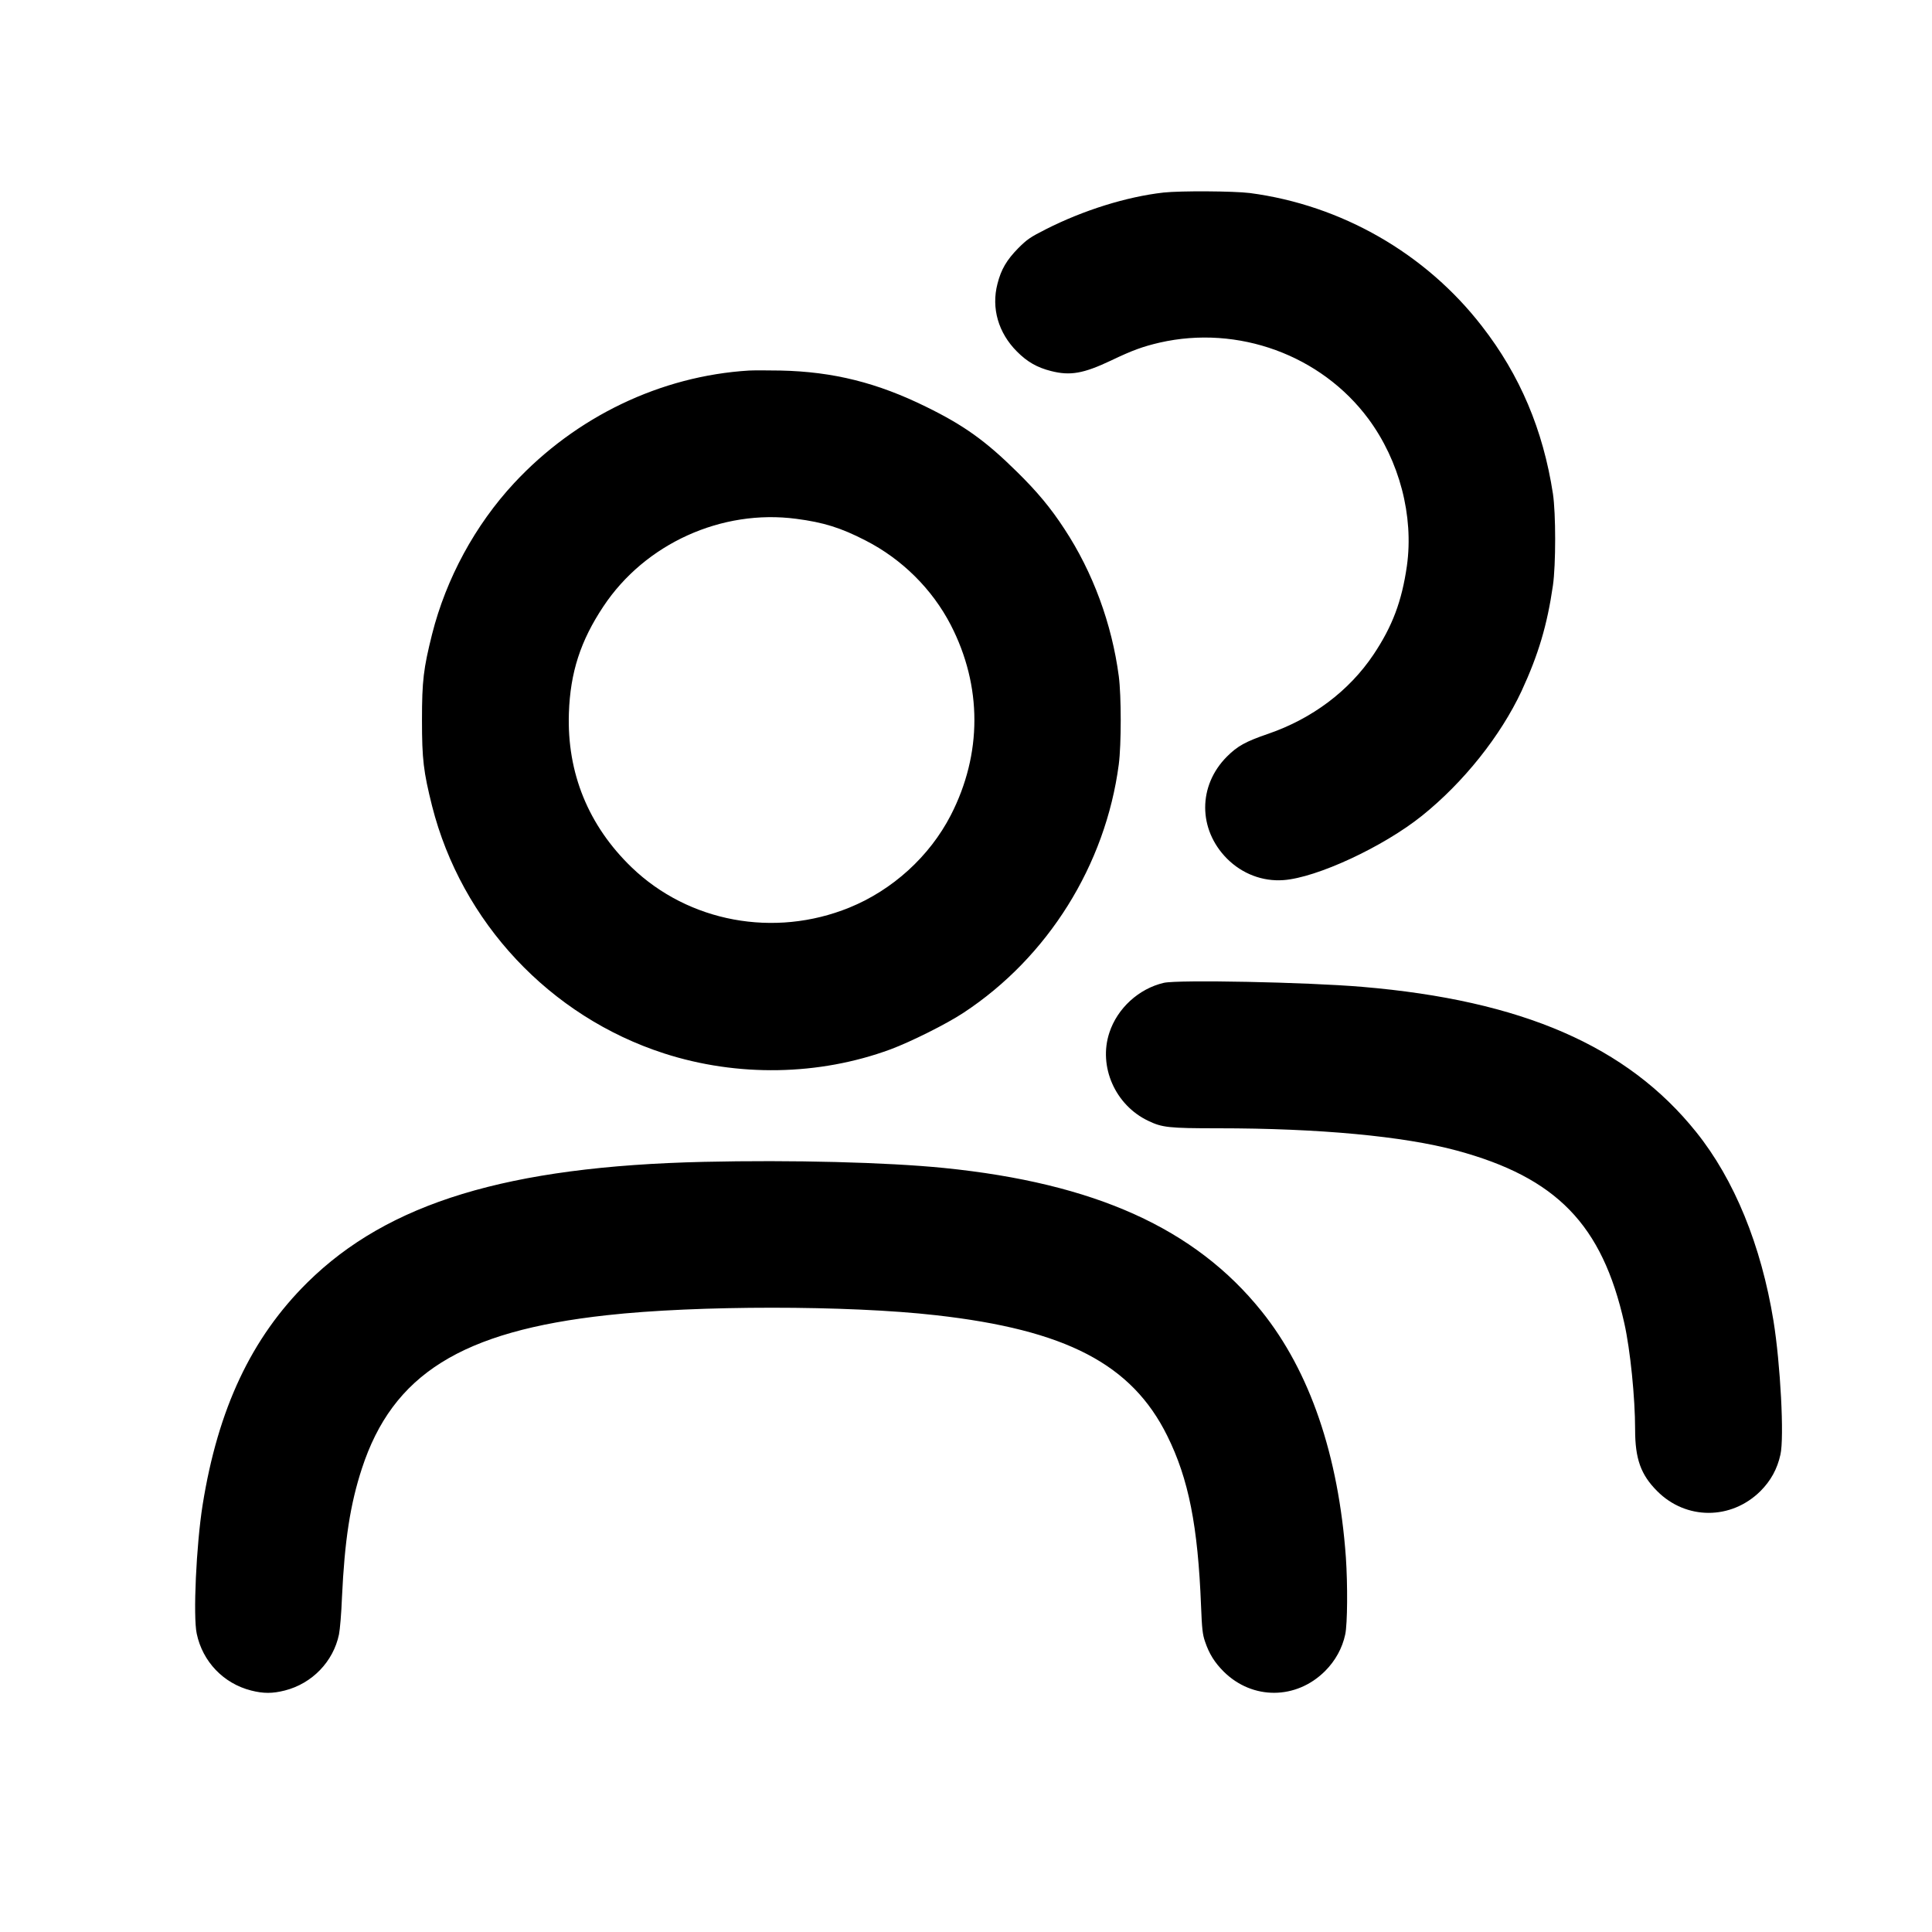
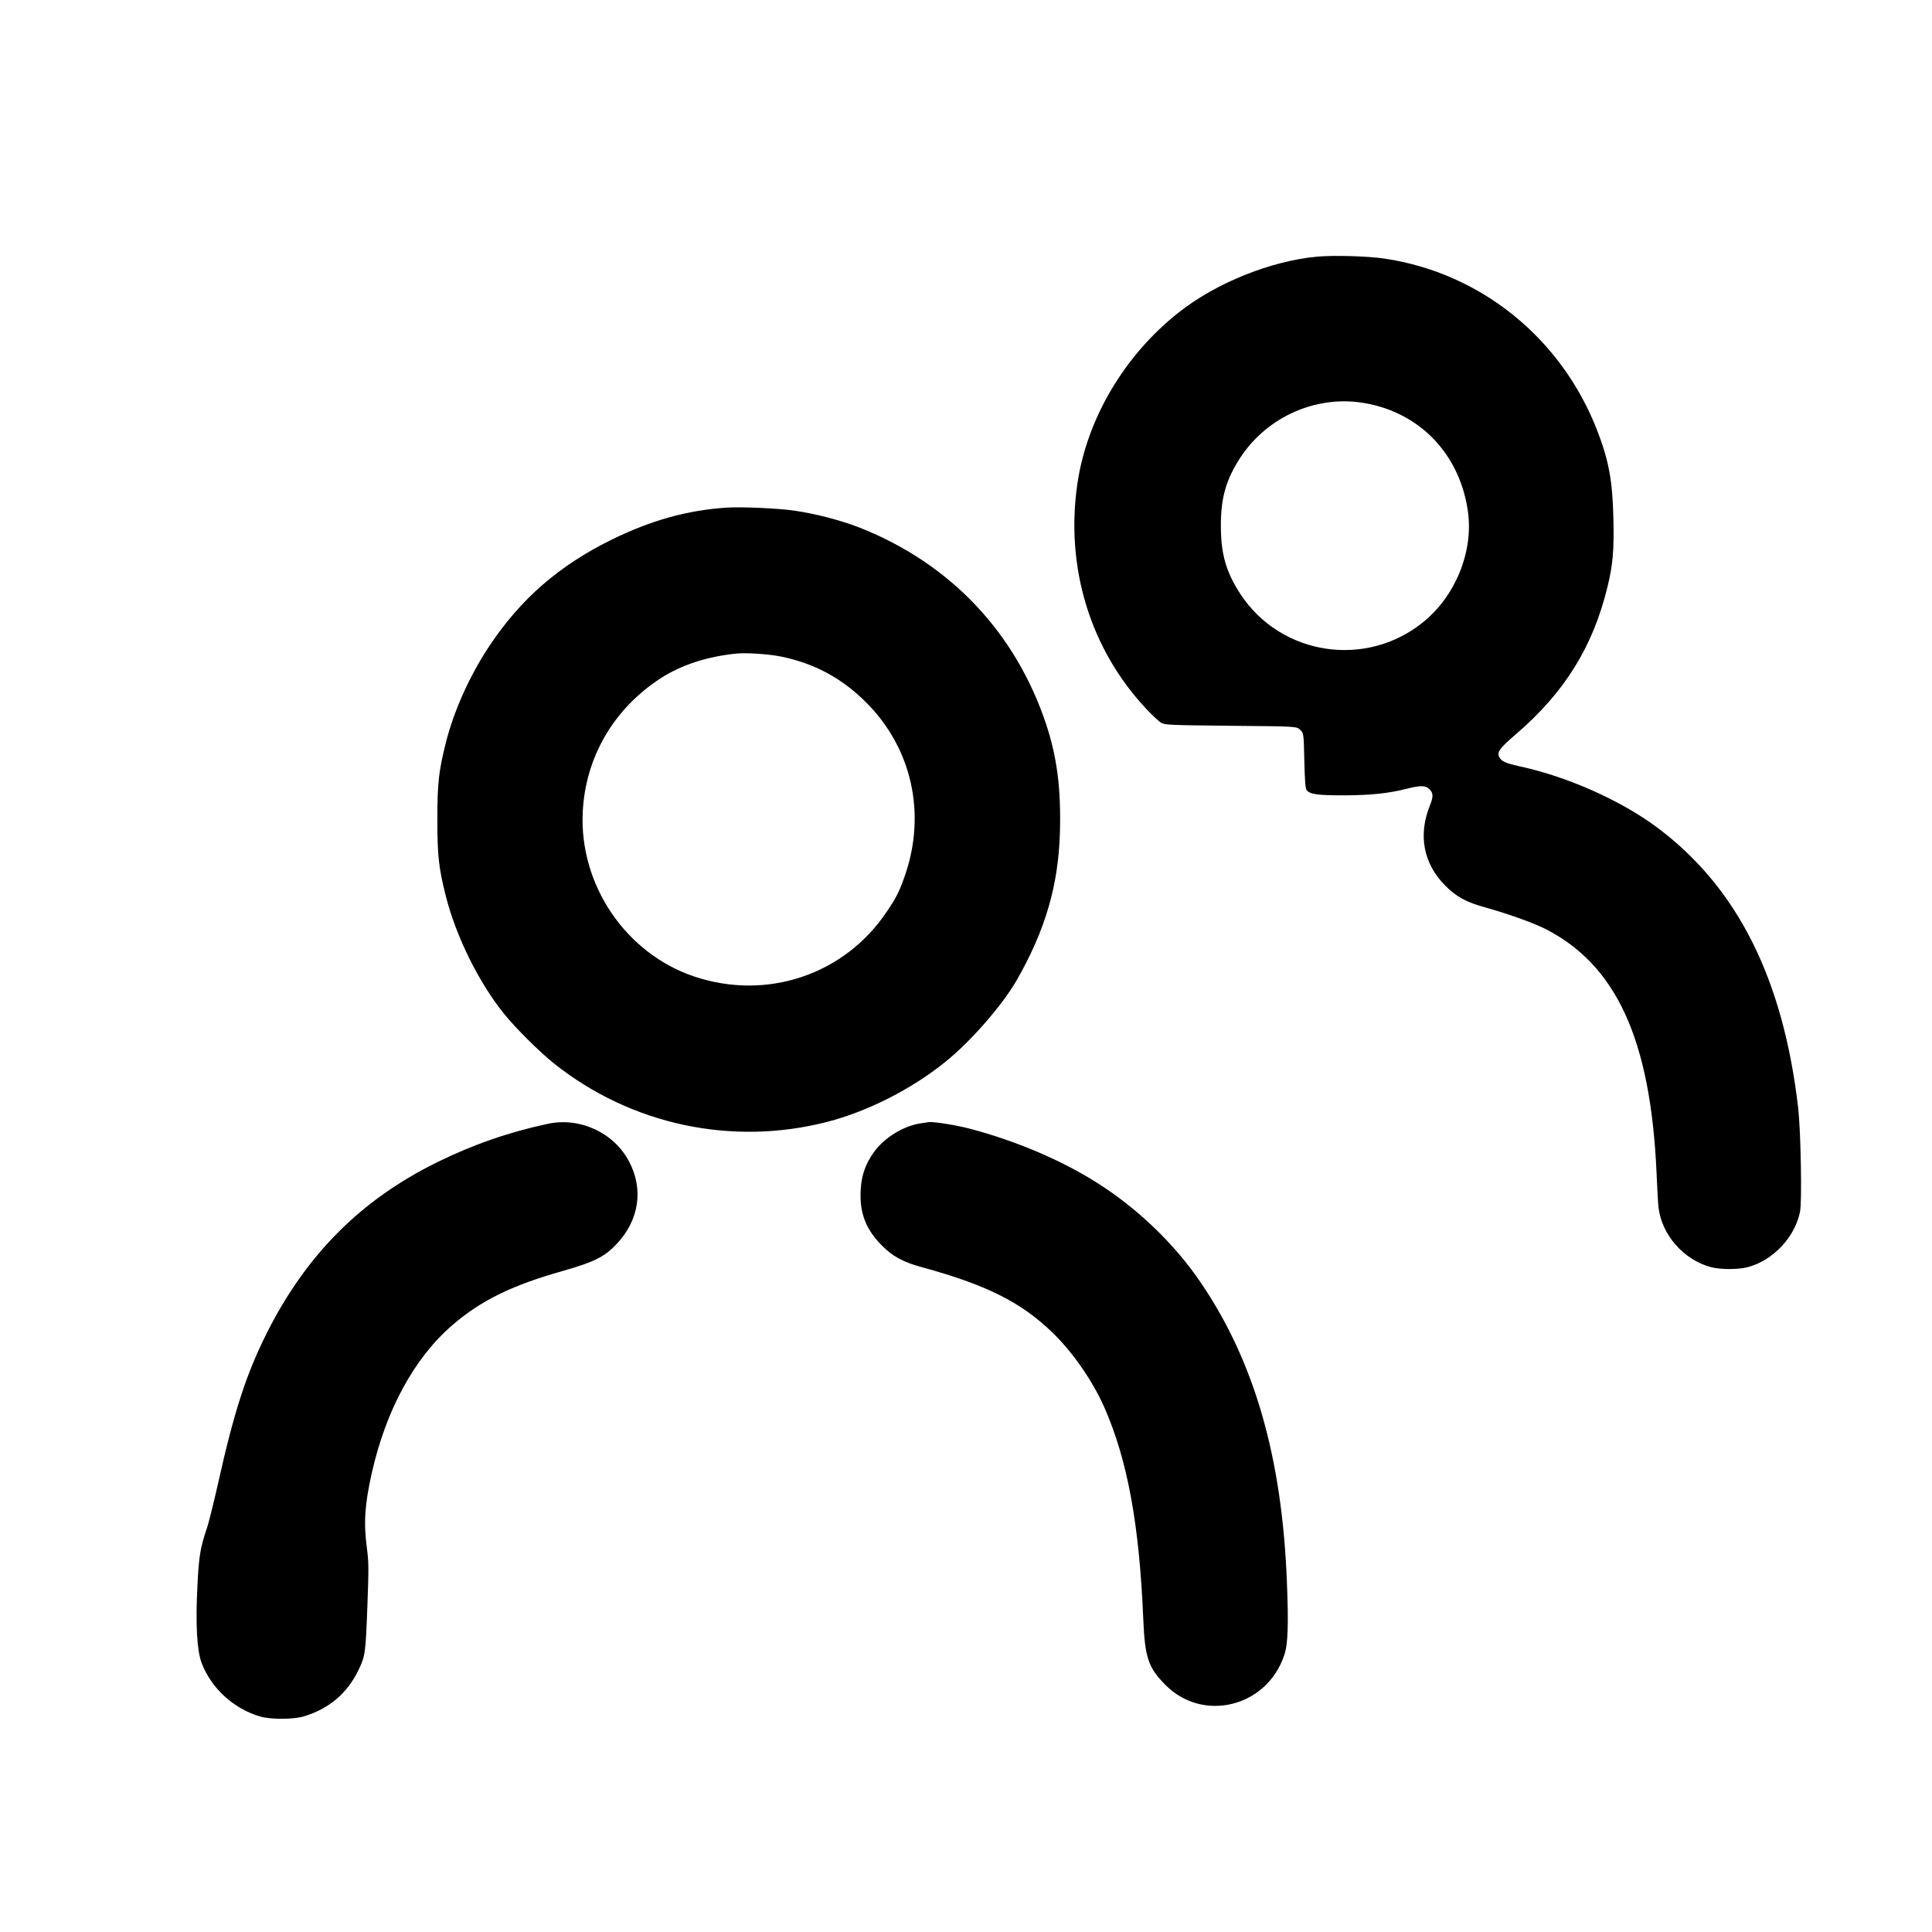
<svg xmlns="http://www.w3.org/2000/svg" width="24" height="24" viewBox="0 0 24 24" fill="none">
-   <path fill="currentColor" fill-rule="evenodd" d="M14.453 2.392C13.995 2.444 13.459 2.611 12.992 2.848C12.797 2.947 12.759 2.973 12.648 3.084C12.505 3.230 12.436 3.347 12.391 3.525C12.312 3.828 12.402 4.136 12.633 4.367C12.759 4.494 12.884 4.566 13.056 4.609C13.294 4.670 13.459 4.641 13.803 4.478C14.070 4.350 14.197 4.305 14.406 4.256C15.380 4.034 16.411 4.411 16.998 5.202C17.384 5.723 17.564 6.409 17.477 7.030C17.414 7.469 17.297 7.781 17.061 8.133C16.759 8.583 16.300 8.928 15.753 9.116C15.475 9.211 15.373 9.267 15.242 9.398C14.881 9.759 14.881 10.302 15.242 10.666C15.431 10.855 15.684 10.952 15.944 10.933C16.358 10.903 17.183 10.520 17.664 10.134C18.180 9.720 18.641 9.142 18.902 8.583C19.111 8.131 19.220 7.764 19.291 7.273C19.328 7.016 19.328 6.378 19.291 6.133C19.169 5.339 18.881 4.659 18.409 4.052C17.709 3.147 16.664 2.548 15.527 2.398C15.325 2.373 14.664 2.369 14.453 2.392Z M9.305 4.603C8.208 4.670 7.155 5.175 6.386 6.002C5.903 6.522 5.542 7.186 5.367 7.880C5.261 8.305 5.242 8.455 5.242 8.945C5.242 9.436 5.261 9.586 5.367 10.011C5.733 11.456 6.830 12.627 8.250 13.086C9.161 13.380 10.173 13.363 11.061 13.036C11.314 12.942 11.759 12.720 11.969 12.581C13.017 11.892 13.734 10.745 13.898 9.495C13.930 9.248 13.930 8.644 13.898 8.400C13.812 7.750 13.577 7.109 13.222 6.570C13.052 6.309 12.883 6.106 12.630 5.858C12.245 5.478 11.975 5.284 11.508 5.055C10.900 4.755 10.352 4.617 9.695 4.603C9.533 4.600 9.356 4.600 9.305 4.603ZM9.892 6.445C10.230 6.489 10.445 6.556 10.750 6.713C11.205 6.945 11.581 7.319 11.811 7.764C12.202 8.523 12.202 9.366 11.811 10.127C11.547 10.639 11.088 11.056 10.550 11.275C9.619 11.653 8.555 11.456 7.847 10.775C7.309 10.256 7.042 9.602 7.067 8.859C7.084 8.353 7.211 7.961 7.495 7.534C8.013 6.753 8.966 6.322 9.892 6.445Z M14.458 12.209C14.147 12.281 13.880 12.525 13.781 12.828C13.642 13.248 13.853 13.728 14.263 13.923C14.436 14.006 14.514 14.016 15.133 14.016C16.386 14.016 17.434 14.114 18.094 14.292C19.336 14.628 19.903 15.211 20.178 16.438C20.252 16.769 20.312 17.363 20.312 17.759C20.312 18.123 20.383 18.320 20.586 18.523C20.945 18.884 21.506 18.883 21.869 18.523C21.997 18.395 22.078 18.248 22.117 18.070C22.166 17.858 22.117 16.941 22.031 16.409C21.878 15.470 21.545 14.653 21.070 14.062C20.214 12.994 18.908 12.427 16.922 12.259C16.222 12.200 14.639 12.169 14.458 12.209Z M8.742 14.433C6.308 14.489 4.822 14.941 3.819 15.931C3.122 16.620 2.708 17.500 2.517 18.695C2.438 19.192 2.397 20.080 2.444 20.295C2.517 20.642 2.777 20.913 3.119 21.000C3.272 21.039 3.384 21.039 3.538 21.000C3.877 20.914 4.141 20.641 4.211 20.303C4.223 20.244 4.241 20.038 4.248 19.844C4.281 19.137 4.350 18.688 4.495 18.244C4.877 17.073 5.733 16.536 7.539 16.338C8.653 16.214 10.536 16.214 11.625 16.338C13.242 16.520 14.059 16.945 14.500 17.836C14.766 18.372 14.881 18.956 14.920 19.953C14.931 20.234 14.939 20.305 14.969 20.391C15.020 20.544 15.089 20.653 15.202 20.766C15.559 21.119 16.103 21.116 16.461 20.758C16.588 20.631 16.675 20.473 16.711 20.303C16.739 20.173 16.742 19.686 16.719 19.347C16.628 18.080 16.272 17.036 15.672 16.289C14.845 15.259 13.600 14.698 11.727 14.509C11.019 14.438 9.841 14.408 8.742 14.433Z" />
+   <path fill="currentColor" fill-rule="evenodd" d="M16.353 3.189C15.780 3.244 15.103 3.517 14.644 3.880C13.969 4.411 13.503 5.200 13.384 6.006C13.231 7.048 13.544 8.067 14.242 8.809C14.317 8.889 14.402 8.967 14.428 8.981C14.472 9.005 14.562 9.009 15.292 9.016C16.109 9.023 16.109 9.023 16.152 9.067C16.195 9.109 16.195 9.109 16.203 9.452C16.209 9.708 16.216 9.798 16.233 9.817C16.273 9.867 16.373 9.881 16.703 9.880C17.036 9.878 17.250 9.856 17.488 9.795C17.650 9.755 17.711 9.756 17.758 9.805C17.806 9.852 17.806 9.897 17.764 10.003C17.614 10.372 17.681 10.727 17.952 11.000C18.089 11.139 18.214 11.208 18.453 11.273C18.733 11.352 19.023 11.455 19.180 11.531C20.075 11.977 20.503 12.906 20.578 14.564C20.586 14.756 20.597 14.948 20.602 14.992C20.639 15.338 20.916 15.653 21.259 15.742C21.375 15.772 21.592 15.772 21.708 15.742C22.025 15.659 22.298 15.369 22.361 15.050C22.386 14.917 22.370 14.053 22.338 13.766C22.152 12.159 21.583 11.027 20.591 10.283C20.138 9.944 19.467 9.645 18.867 9.517C18.703 9.481 18.653 9.458 18.625 9.406C18.592 9.344 18.625 9.298 18.839 9.114C19.436 8.600 19.788 8.033 19.967 7.297C20.036 7.019 20.052 6.833 20.042 6.436C20.031 5.972 19.986 5.722 19.841 5.348C19.398 4.203 18.398 3.392 17.203 3.213C16.998 3.181 16.558 3.169 16.353 3.189ZM16.955 5.008C17.652 5.130 18.147 5.659 18.238 6.377C18.298 6.867 18.077 7.405 17.681 7.727C16.969 8.306 15.911 8.144 15.409 7.380C15.230 7.105 15.166 6.881 15.166 6.531C15.166 6.181 15.230 5.958 15.409 5.683C15.745 5.172 16.359 4.903 16.955 5.008Z M9.023 6.306C8.534 6.339 8.088 6.464 7.602 6.702C6.944 7.025 6.466 7.441 6.075 8.031C5.833 8.397 5.639 8.827 5.538 9.228C5.450 9.580 5.433 9.727 5.433 10.180C5.433 10.633 5.450 10.780 5.538 11.131C5.666 11.636 5.948 12.206 6.264 12.597C6.405 12.772 6.708 13.073 6.886 13.214C7.841 13.973 9.094 14.241 10.277 13.936C10.772 13.809 11.325 13.530 11.742 13.192C12.058 12.939 12.448 12.491 12.628 12.180C12.986 11.555 13.150 10.995 13.167 10.328C13.181 9.797 13.131 9.403 12.994 8.992C12.614 7.855 11.805 7.002 10.688 6.558C10.459 6.467 10.138 6.383 9.872 6.344C9.669 6.314 9.214 6.294 9.023 6.306ZM9.702 8.156C10.117 8.241 10.456 8.423 10.759 8.725C11.328 9.294 11.509 10.105 11.241 10.878C11.172 11.075 11.138 11.144 11.016 11.325C10.492 12.108 9.528 12.433 8.625 12.131C7.773 11.845 7.194 10.991 7.239 10.086C7.273 9.405 7.623 8.805 8.208 8.425C8.463 8.261 8.780 8.156 9.148 8.119C9.272 8.106 9.548 8.125 9.702 8.156Z M6.812 13.959C6.320 14.064 5.875 14.219 5.430 14.438C4.480 14.906 3.802 15.588 3.312 16.564C3.058 17.072 2.906 17.539 2.705 18.445C2.652 18.678 2.592 18.920 2.570 18.984C2.488 19.227 2.469 19.336 2.452 19.714C2.428 20.181 2.447 20.506 2.505 20.658C2.623 20.970 2.898 21.223 3.227 21.322C3.356 21.361 3.644 21.361 3.772 21.322C4.089 21.227 4.314 21.036 4.455 20.742C4.538 20.570 4.542 20.533 4.564 19.945C4.581 19.481 4.581 19.409 4.558 19.234C4.516 18.919 4.530 18.698 4.617 18.305C4.794 17.514 5.148 16.866 5.623 16.458C5.980 16.152 6.361 15.966 6.992 15.788C7.378 15.678 7.508 15.614 7.655 15.459C7.938 15.163 7.998 14.778 7.816 14.431C7.628 14.072 7.209 13.877 6.812 13.959Z M11.436 13.955C11.225 13.986 10.992 14.128 10.859 14.308C10.753 14.455 10.702 14.597 10.692 14.777C10.675 15.061 10.753 15.269 10.953 15.470C11.089 15.608 11.216 15.677 11.453 15.742C12.248 15.959 12.678 16.173 13.067 16.547C13.320 16.788 13.573 17.153 13.719 17.484C14.006 18.137 14.153 18.936 14.202 20.109C14.222 20.591 14.264 20.717 14.478 20.931C14.945 21.403 15.738 21.205 15.953 20.562C16.000 20.427 16.008 20.186 15.986 19.641C15.925 18.103 15.583 16.916 14.920 15.938C14.594 15.455 14.127 15.006 13.617 14.686C13.177 14.409 12.617 14.172 12.055 14.023C11.888 13.978 11.603 13.933 11.539 13.939C11.531 13.941 11.484 13.947 11.436 13.955Z" />
</svg>
